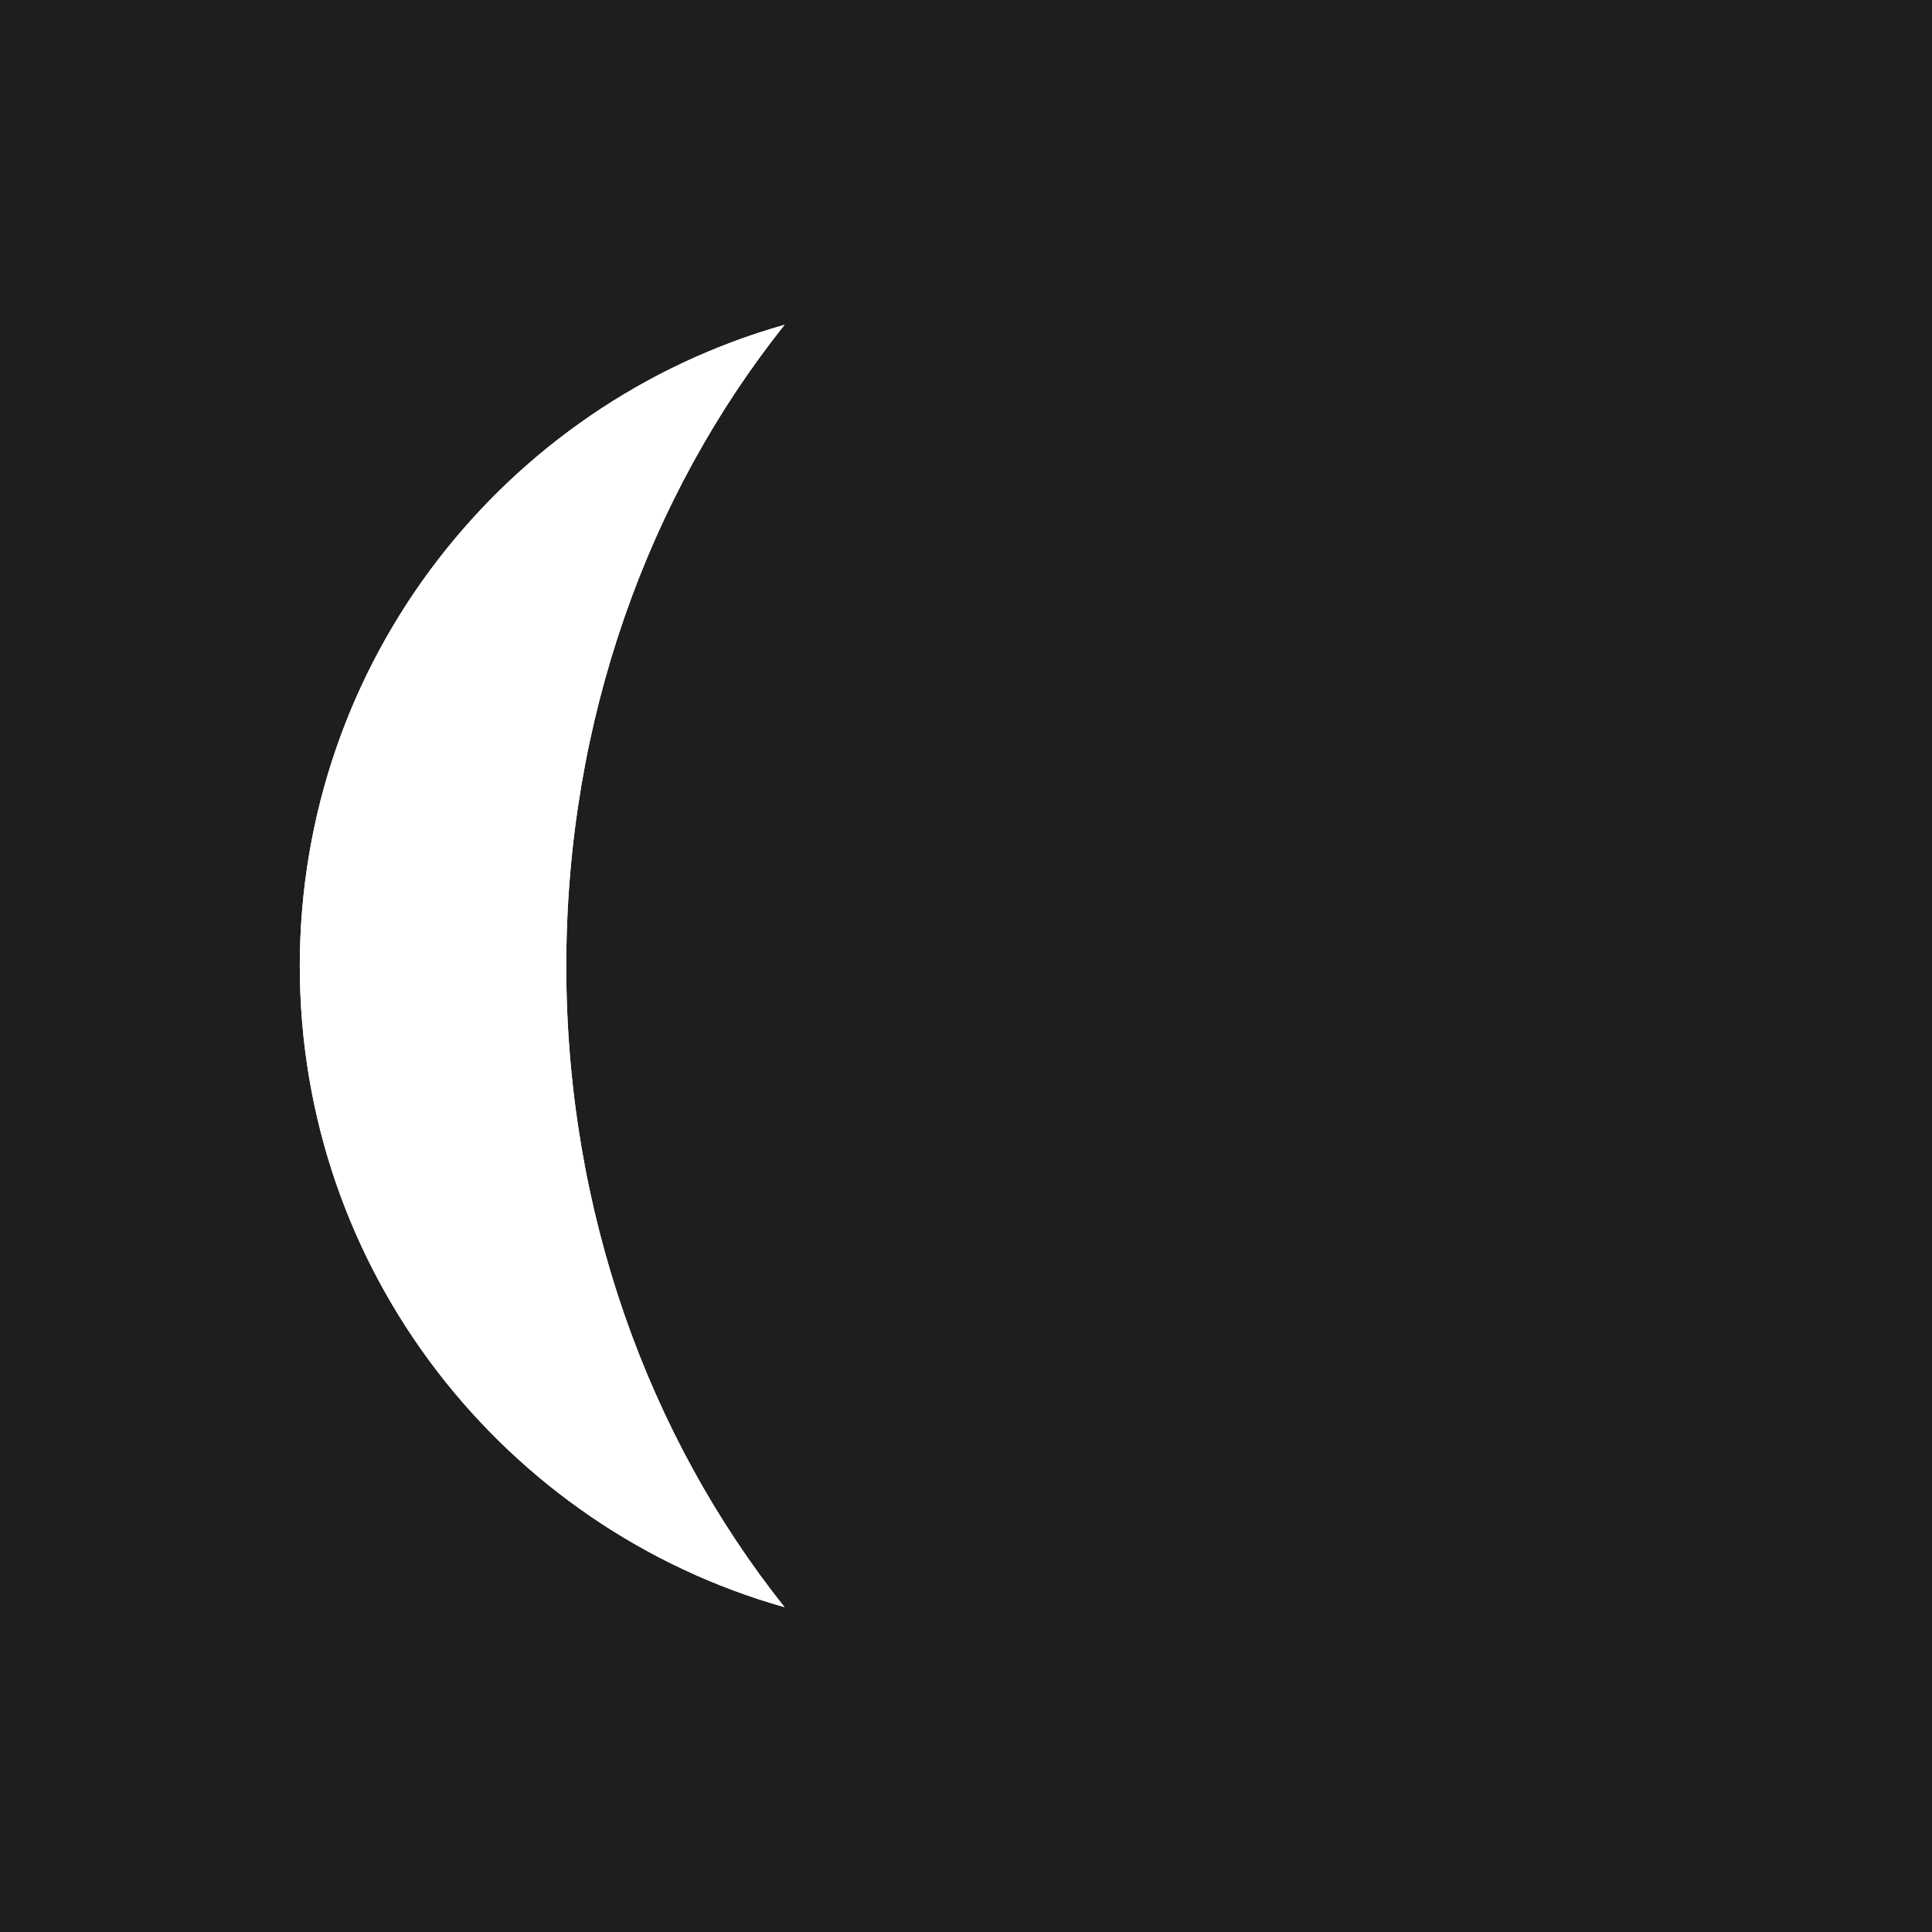
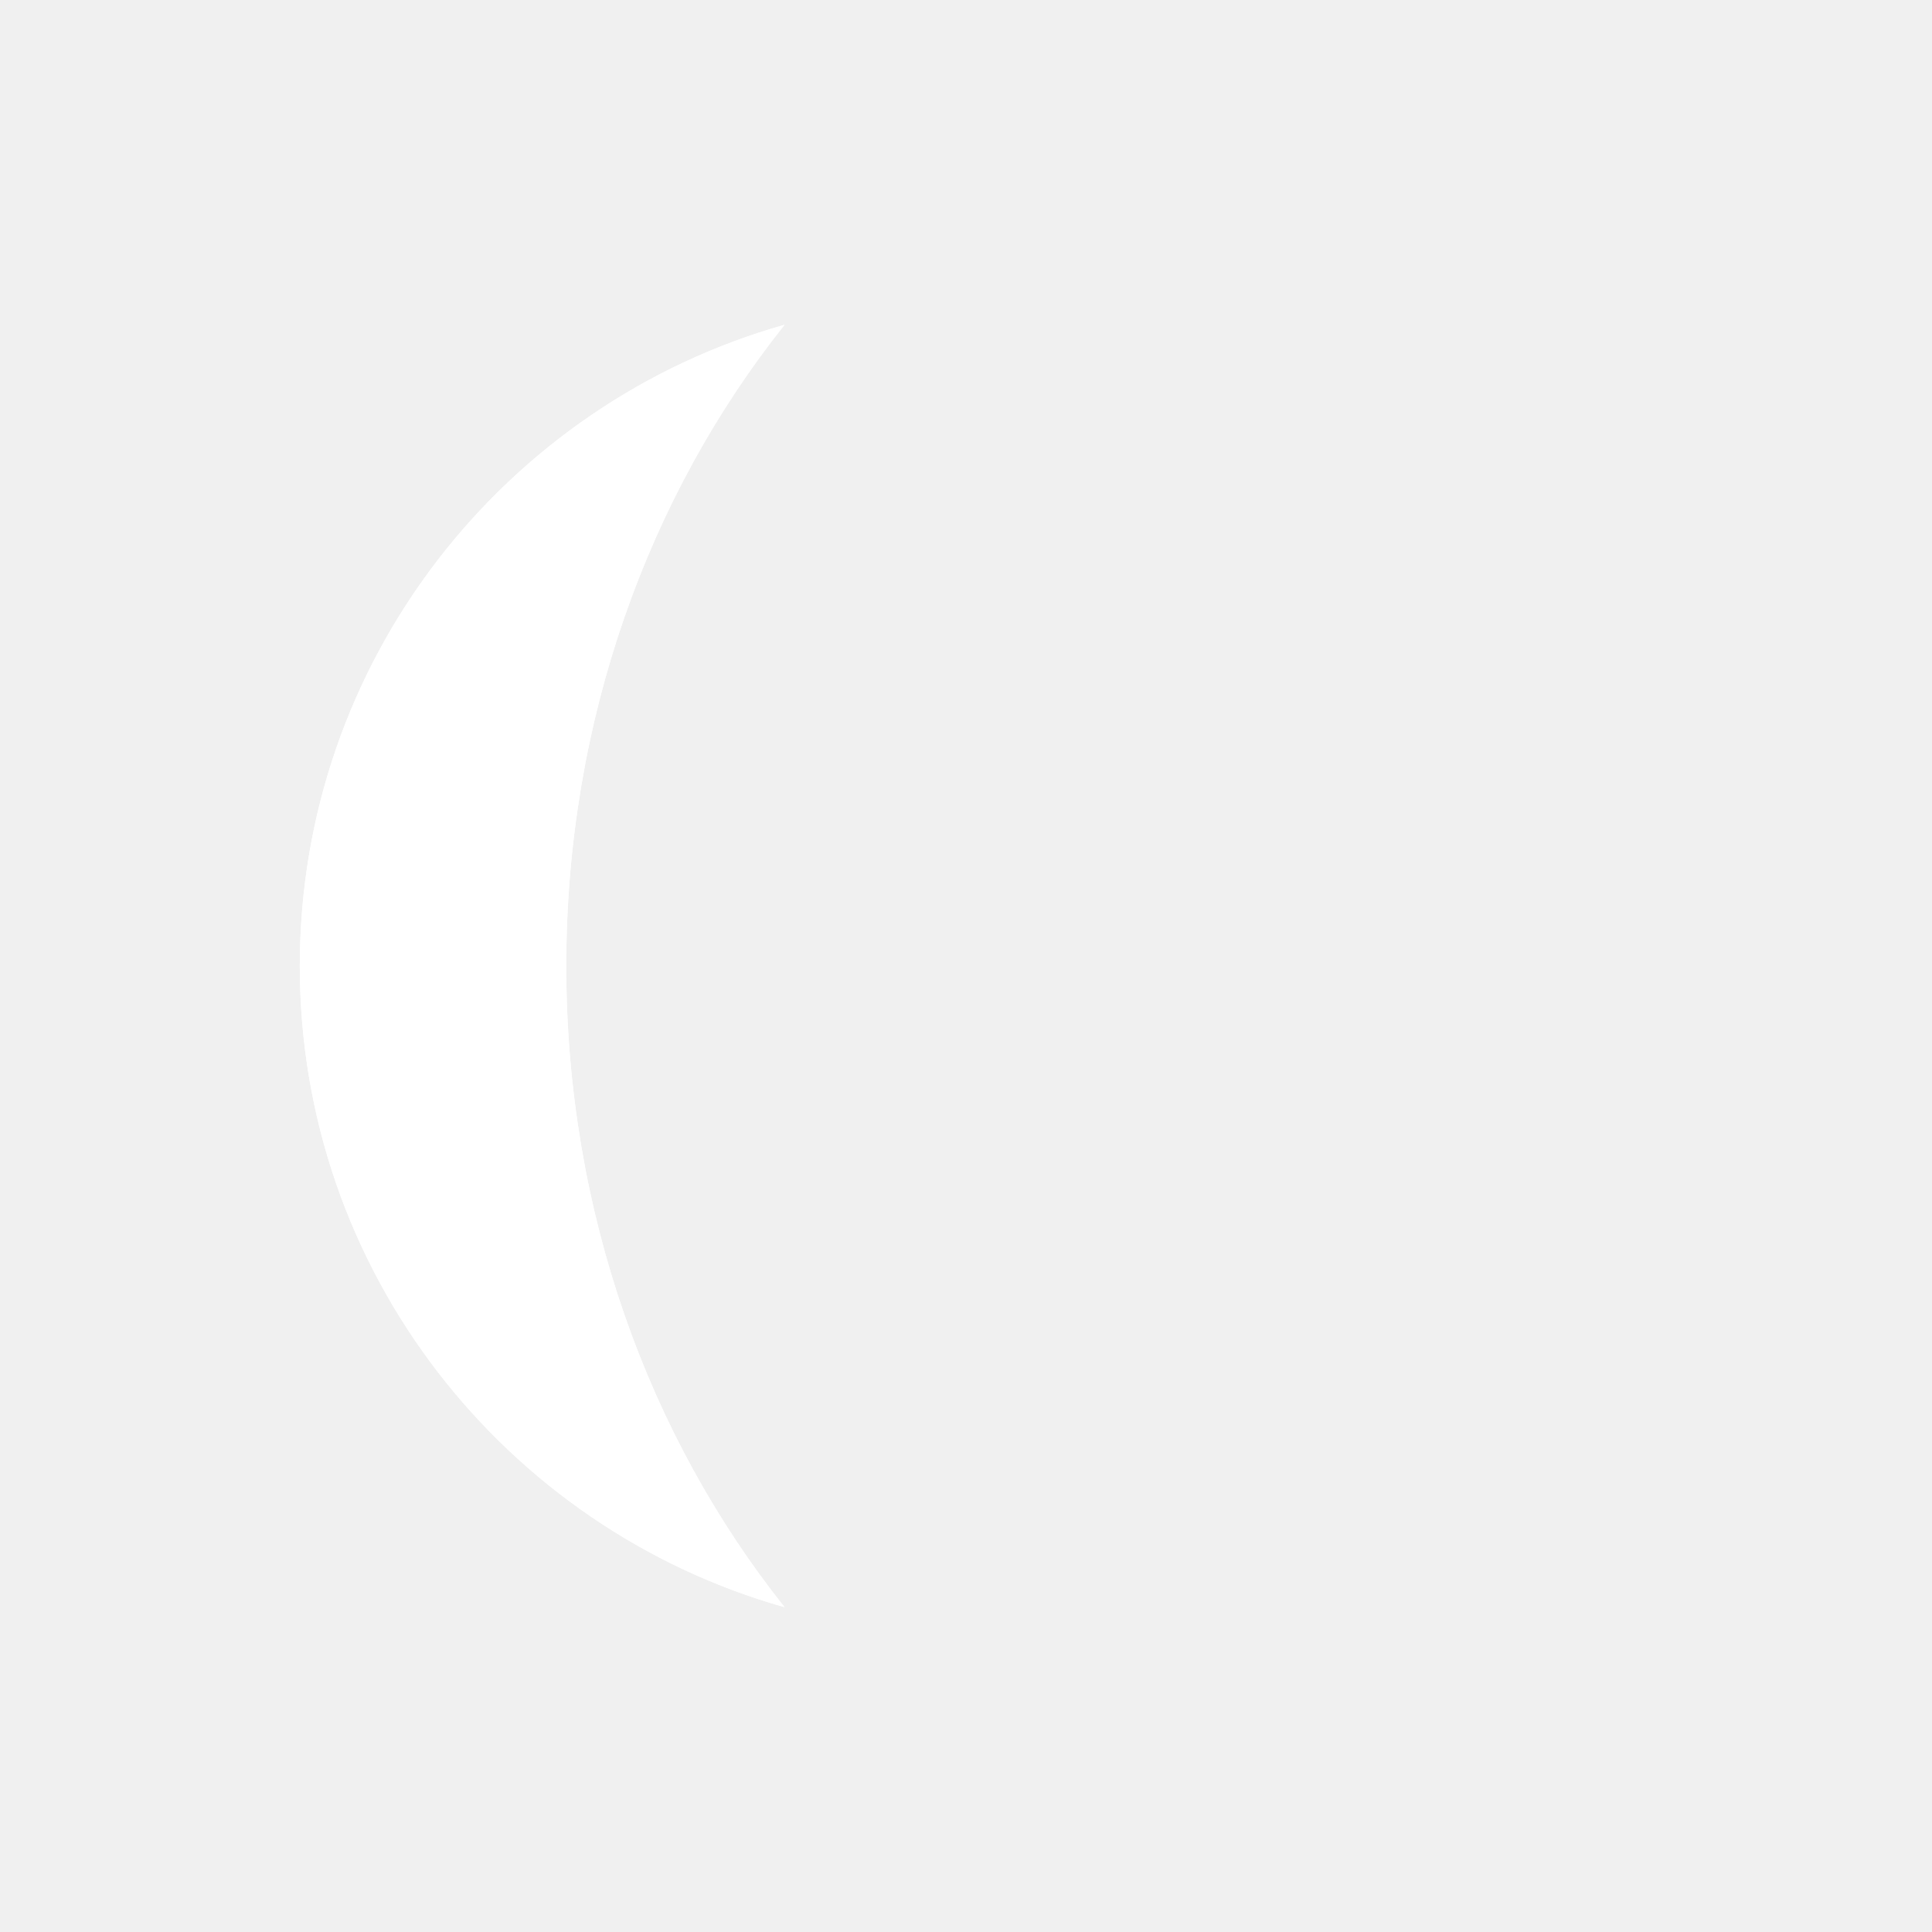
<svg xmlns="http://www.w3.org/2000/svg" width="58" height="58" viewBox="0 0 58 58" fill="none">
-   <rect width="58" height="58" fill="#1E1E1E" />
-   <mask id="path-2-inside-1_32_2368" fill="white">
-     <path fill-rule="evenodd" clip-rule="evenodd" d="M23.553 48.249C19.476 43.129 17 36.387 17 29C17 21.613 19.476 14.871 23.553 9.751C15.155 12.122 9 19.842 9 29C9 38.158 15.155 45.878 23.553 48.249Z" />
+   <mask id="path-1-inside-1_32_2368" fill="white">
+     <path fill-rule="evenodd" clip-rule="evenodd" d="M23.553 48.249C19.476 43.129 17 36.387 17 29C17 21.613 19.476 14.871 23.553 9.75C15.155 12.122 9 19.842 9 29C9 38.157 15.155 45.877 23.553 48.249Z" />
  </mask>
-   <path fill-rule="evenodd" clip-rule="evenodd" d="M23.553 48.249C19.476 43.129 17 36.387 17 29C17 21.613 19.476 14.871 23.553 9.751C15.155 12.122 9 19.842 9 29C9 38.158 15.155 45.878 23.553 48.249Z" fill="white" />
-   <path d="M23.553 48.249L23.01 50.174L28.986 51.862L25.118 47.004L23.553 48.249ZM23.553 9.751L25.118 10.996L28.986 6.138L23.01 7.826L23.553 9.751ZM15 29C15 36.834 17.626 44.017 21.989 49.495L25.118 47.004C21.326 42.241 19 35.94 19 29H15ZM21.989 8.505C17.626 13.983 15 21.166 15 29H19C19 22.06 21.326 15.759 25.118 10.996L21.989 8.505ZM11 29C11 20.761 16.537 13.81 24.097 11.675L23.01 7.826C13.772 10.434 7 18.924 7 29H11ZM24.097 46.325C16.537 44.19 11 37.239 11 29H7C7 39.076 13.772 47.566 23.01 50.174L24.097 46.325Z" fill="white" mask="url(#path-2-inside-1_32_2368)" />
+   <path fill-rule="evenodd" clip-rule="evenodd" d="M23.553 48.249C19.476 43.129 17 36.387 17 29C17 21.613 19.476 14.871 23.553 9.75C15.155 12.122 9 19.842 9 29C9 38.157 15.155 45.877 23.553 48.249Z" fill="white" />
+   <path d="M23.553 48.249L23.01 50.174L28.986 51.862L25.118 47.003L23.553 48.249ZM23.553 9.75L25.118 10.996L28.986 6.138L23.01 7.826L23.553 9.75ZM15 29C15 36.834 17.626 44.016 21.989 49.495L25.118 47.003C21.326 42.241 19 35.94 19 29H15ZM21.989 8.505C17.626 13.983 15 21.166 15 29H19C19 22.06 21.326 15.759 25.118 10.996L21.989 8.505ZM11 29C11 20.761 16.537 13.81 24.097 11.675L23.01 7.826C13.772 10.434 7 18.924 7 29H11ZM24.097 46.325C16.537 44.19 11 37.239 11 29H7C7 39.076 13.772 47.565 23.01 50.174L24.097 46.325Z" fill="white" mask="url(#path-1-inside-1_32_2368)" />
</svg>
